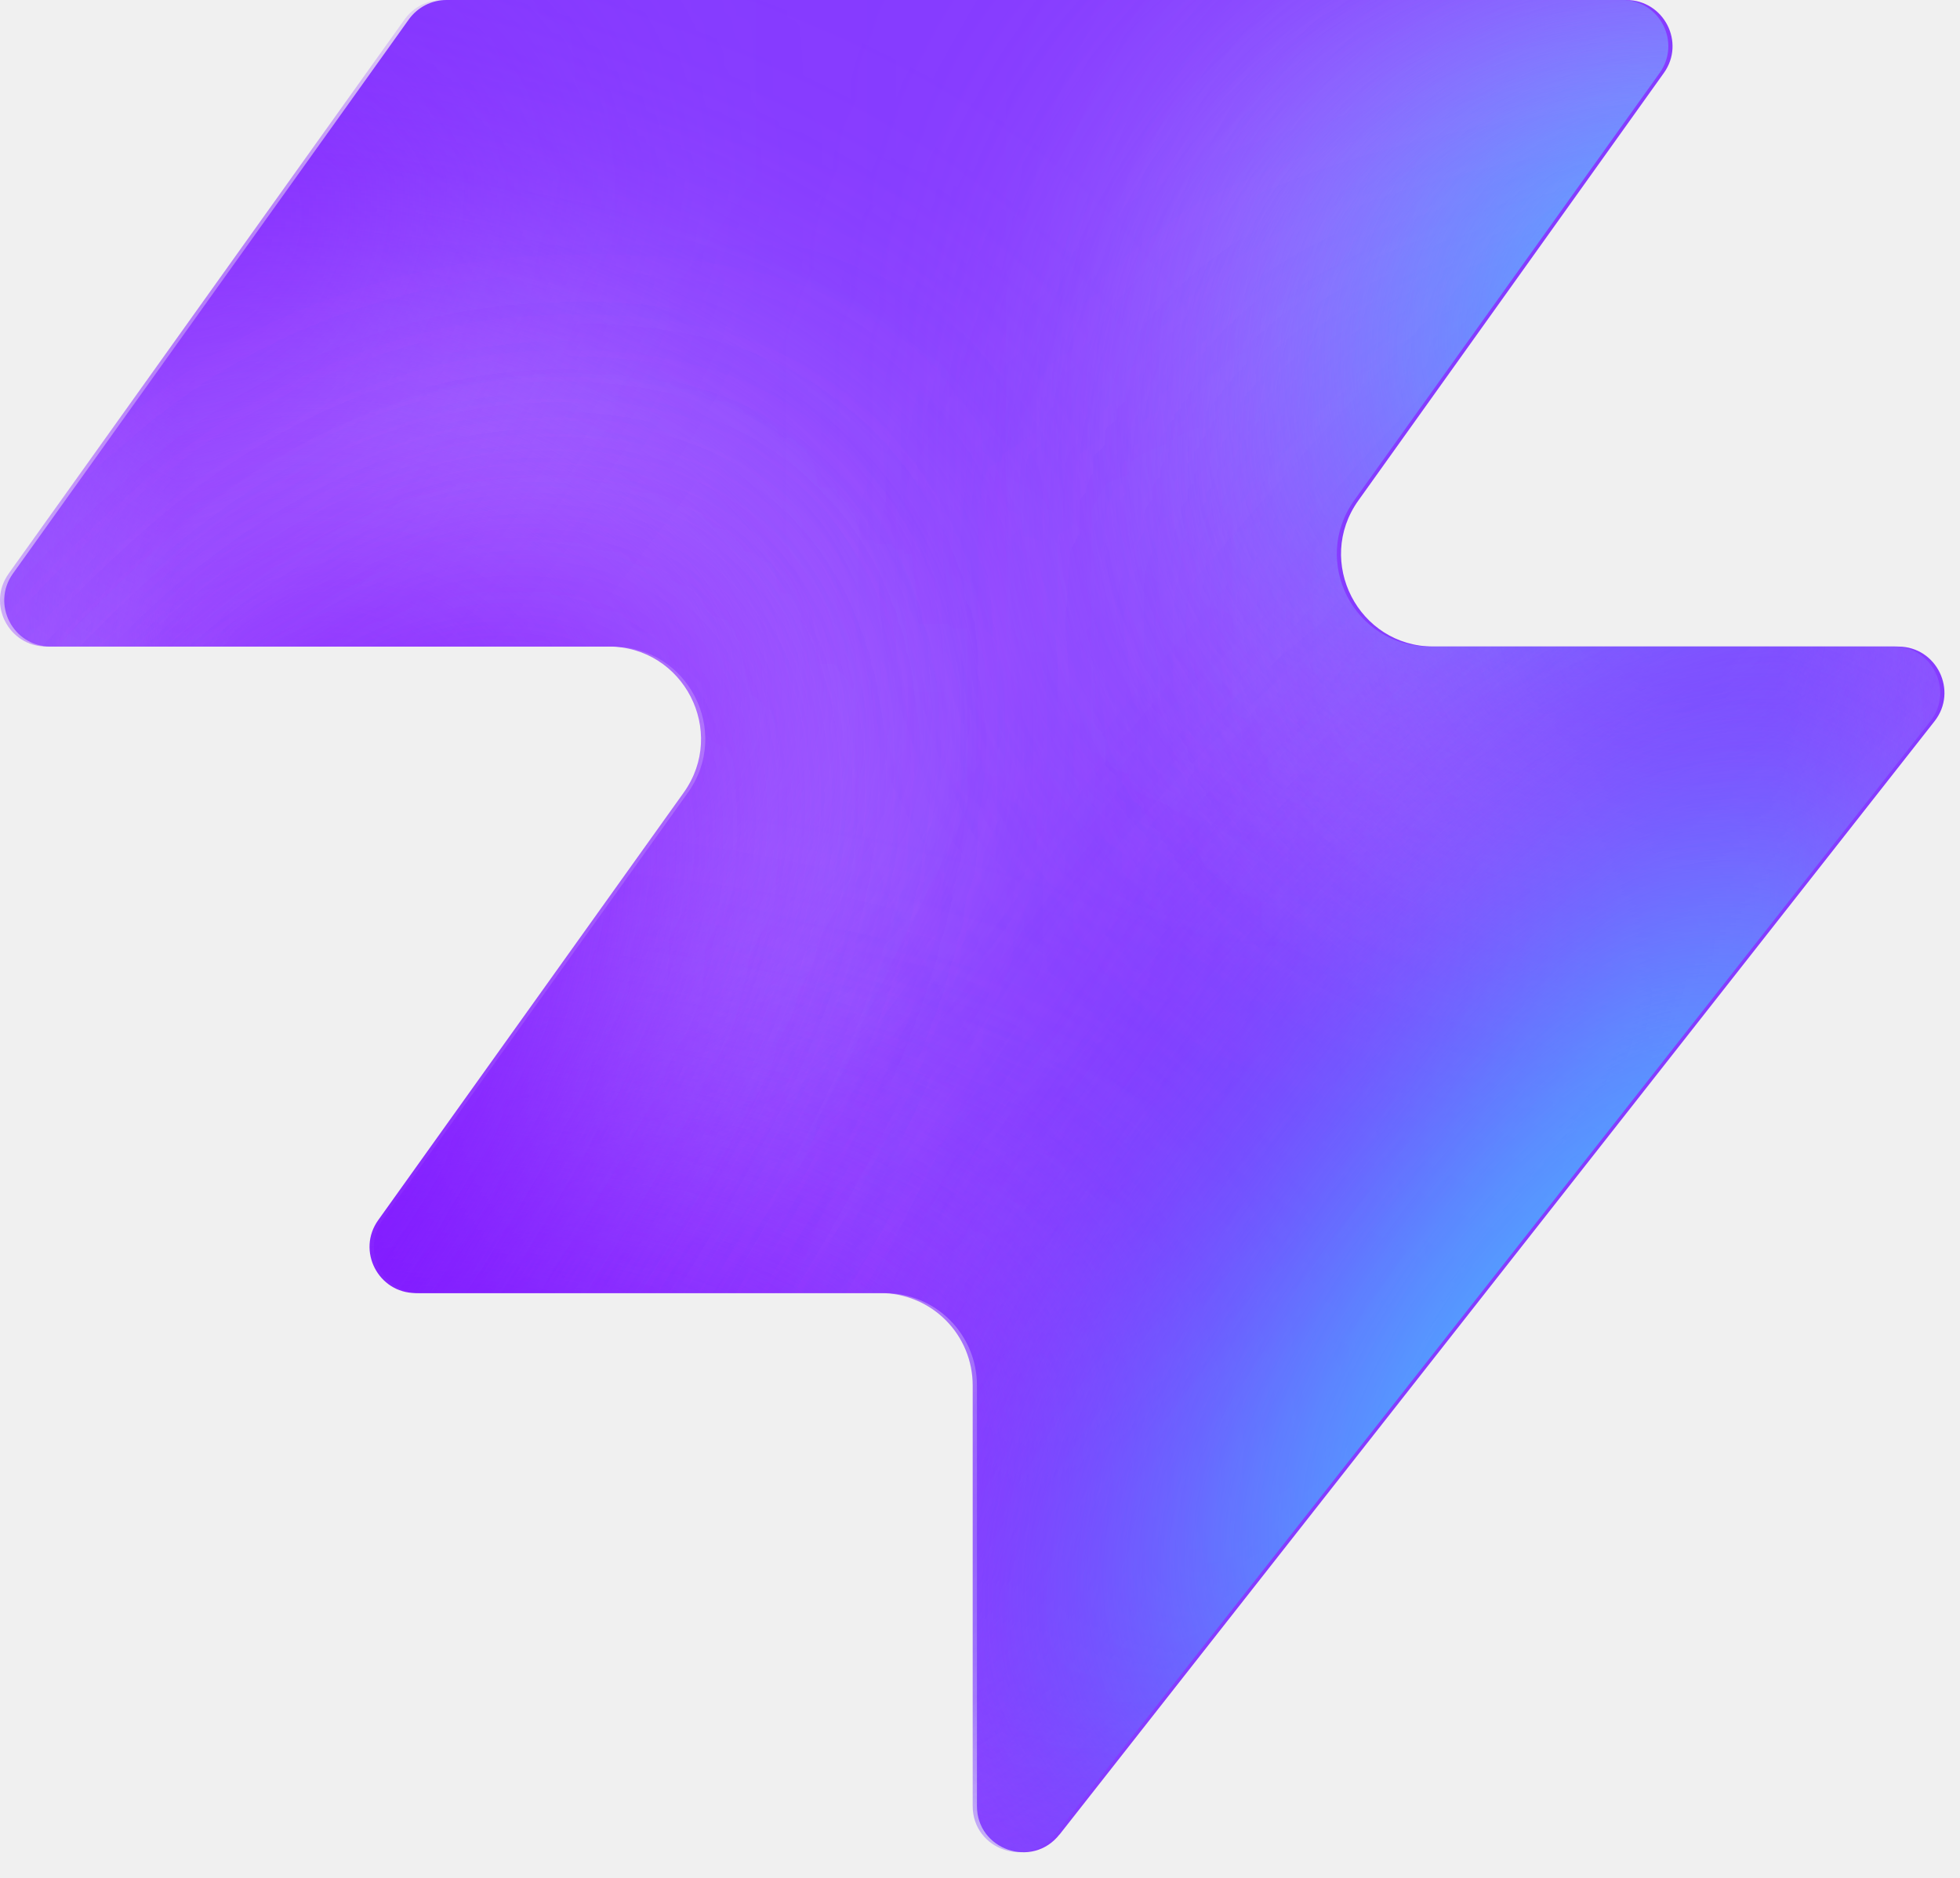
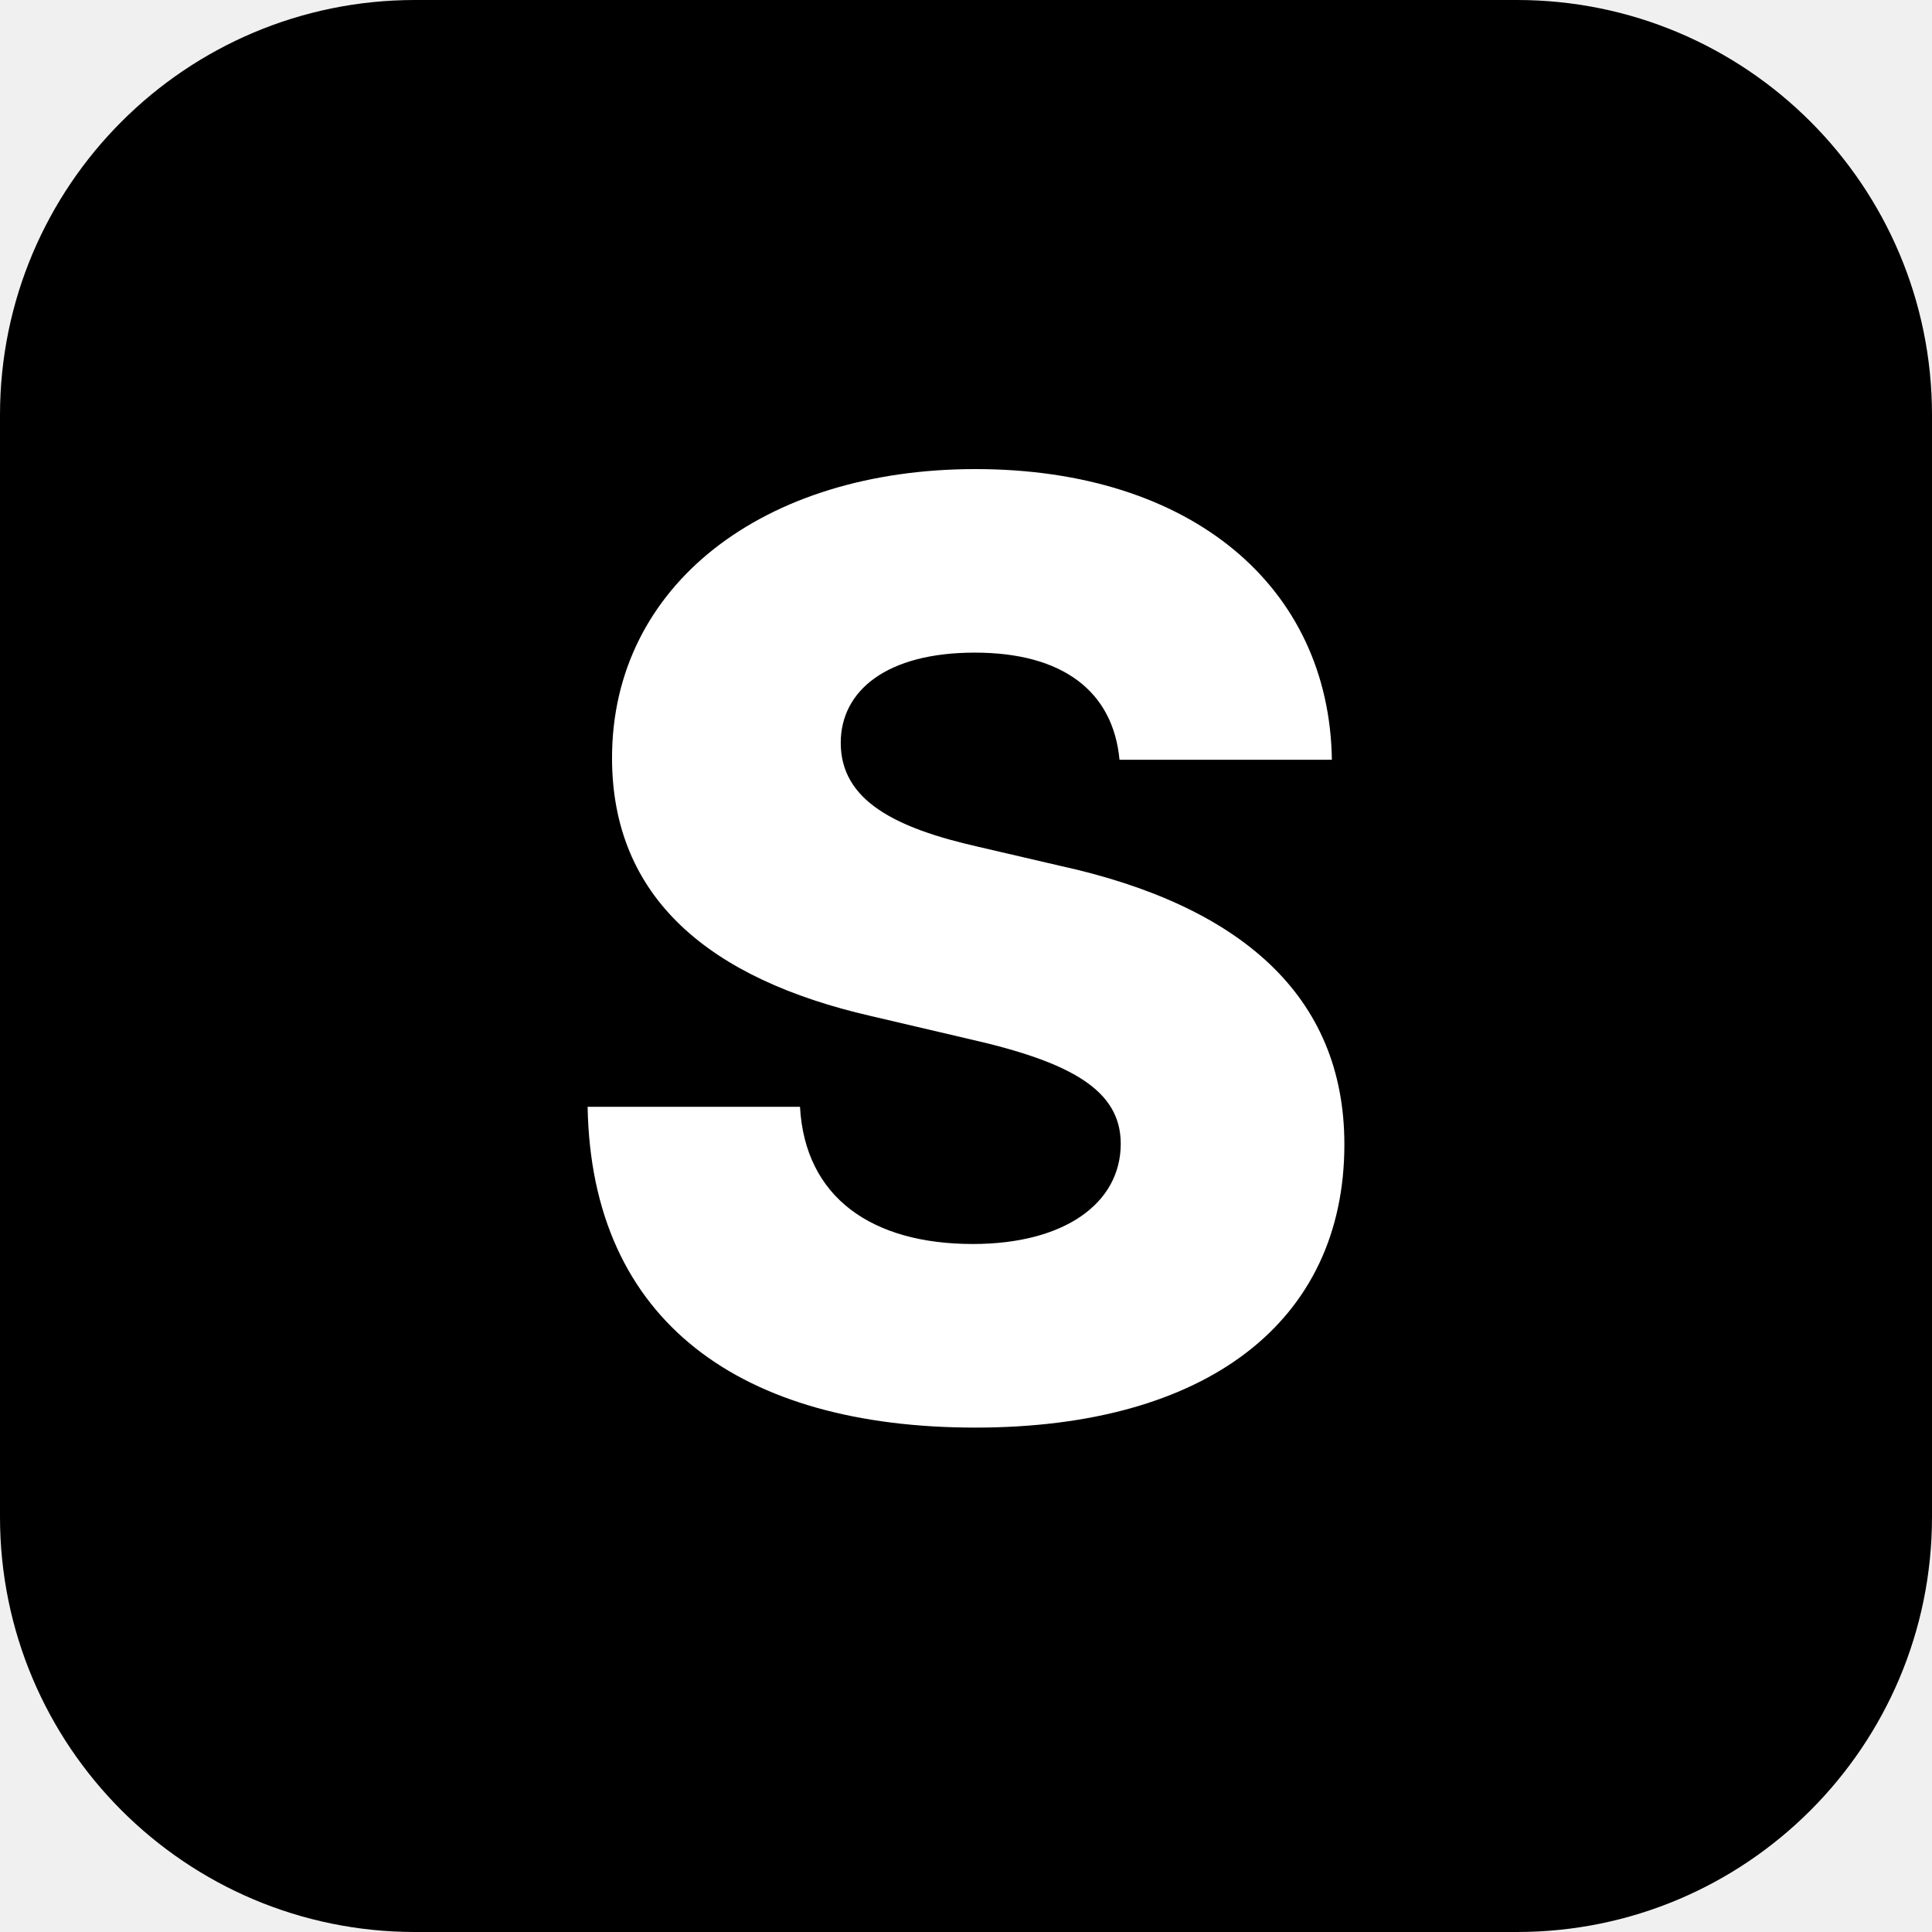
- <svg xmlns="http://www.w3.org/2000/svg" width="48" height="46" fill="none" viewBox="0 0 48 46">
-   <path fill="#863bff" d="M25.946 44.938c-.664.845-2.021.375-2.021-.698V33.937a2.26 2.26 0 0 0-2.262-2.262H10.287c-.92 0-1.456-1.04-.92-1.788l7.48-10.471c1.07-1.497 0-3.578-1.842-3.578H1.237c-.92 0-1.456-1.04-.92-1.788L10.013.474c.214-.297.556-.474.92-.474h28.894c.92 0 1.456 1.04.92 1.788l-7.48 10.471c-1.07 1.498 0 3.579 1.842 3.579h11.377c.943 0 1.473 1.088.89 1.83L25.947 44.94z" style="fill:#863bff;fill:color(display-p3 .525 .23 1);fill-opacity:1" />
-   <mask id="a" width="48" height="46" x="0" y="0" maskUnits="userSpaceOnUse" style="mask-type:alpha">
-     <path fill="#000" d="M25.842 44.938c-.664.844-2.021.375-2.021-.698V33.937a2.26 2.26 0 0 0-2.262-2.262H10.183c-.92 0-1.456-1.04-.92-1.788l7.48-10.471c1.07-1.498 0-3.579-1.842-3.579H1.133c-.92 0-1.456-1.04-.92-1.787L9.91.473c.214-.297.556-.474.92-.474h28.894c.92 0 1.456 1.04.92 1.788l-7.48 10.471c-1.07 1.498 0 3.578 1.842 3.578h11.377c.943 0 1.473 1.088.89 1.832L25.843 44.94z" style="fill:#000;fill-opacity:1" />
-   </mask>
-   <g mask="url(#a)">
-     <g filter="url(#b)">
-       <ellipse cx="5.508" cy="14.704" fill="#ede6ff" rx="5.508" ry="14.704" style="fill:#ede6ff;fill:color(display-p3 .927 .903 1);fill-opacity:1" transform="matrix(.00324 1 1 -.00324 -4.47 31.516)" />
-     </g>
-     <g filter="url(#c)">
-       <ellipse cx="10.399" cy="29.851" fill="#ede6ff" rx="10.399" ry="29.851" style="fill:#ede6ff;fill:color(display-p3 .927 .903 1);fill-opacity:1" transform="matrix(.00324 1 1 -.00324 -39.328 7.883)" />
-     </g>
-     <g filter="url(#d)">
-       <ellipse cx="5.508" cy="30.487" fill="#7e14ff" rx="5.508" ry="30.487" style="fill:#7e14ff;fill:color(display-p3 .492 .077 1);fill-opacity:1" transform="rotate(89.814 -25.913 -14.639)scale(1 -1)" />
-     </g>
-     <g filter="url(#e)">
-       <ellipse cx="5.508" cy="30.599" fill="#7e14ff" rx="5.508" ry="30.599" style="fill:#7e14ff;fill:color(display-p3 .492 .077 1);fill-opacity:1" transform="rotate(89.814 -32.644 -3.334)scale(1 -1)" />
-     </g>
-     <g filter="url(#f)">
-       <ellipse cx="5.508" cy="30.599" fill="#7e14ff" rx="5.508" ry="30.599" style="fill:#7e14ff;fill:color(display-p3 .492 .077 1);fill-opacity:1" transform="matrix(.00324 1 1 -.00324 -34.34 30.47)" />
-     </g>
-     <g filter="url(#g)">
-       <ellipse cx="14.072" cy="22.078" fill="#ede6ff" rx="14.072" ry="22.078" style="fill:#ede6ff;fill:color(display-p3 .927 .903 1);fill-opacity:1" transform="rotate(93.35 24.506 48.493)scale(-1 1)" />
-     </g>
-     <g filter="url(#h)">
-       <ellipse cx="3.47" cy="21.501" fill="#7e14ff" rx="3.47" ry="21.501" style="fill:#7e14ff;fill:color(display-p3 .492 .077 1);fill-opacity:1" transform="rotate(89.009 28.708 47.59)scale(-1 1)" />
-     </g>
-     <g filter="url(#i)">
-       <ellipse cx="3.47" cy="21.501" fill="#7e14ff" rx="3.47" ry="21.501" style="fill:#7e14ff;fill:color(display-p3 .492 .077 1);fill-opacity:1" transform="rotate(89.009 28.708 47.59)scale(-1 1)" />
-     </g>
-     <g filter="url(#j)">
-       <ellipse cx=".387" cy="8.972" fill="#7e14ff" rx="4.407" ry="29.108" style="fill:#7e14ff;fill:color(display-p3 .492 .077 1);fill-opacity:1" transform="rotate(39.51 .387 8.972)" />
-     </g>
-     <g filter="url(#k)">
-       <ellipse cx="47.523" cy="-6.092" fill="#7e14ff" rx="4.407" ry="29.108" style="fill:#7e14ff;fill:color(display-p3 .492 .077 1);fill-opacity:1" transform="rotate(37.892 47.523 -6.092)" />
-     </g>
-     <g filter="url(#l)">
-       <ellipse cx="41.412" cy="6.333" fill="#47bfff" rx="5.971" ry="9.665" style="fill:#47bfff;fill:color(display-p3 .28 .748 1);fill-opacity:1" transform="rotate(37.892 41.412 6.333)" />
-     </g>
-     <g filter="url(#m)">
-       <ellipse cx="-1.879" cy="38.332" fill="#7e14ff" rx="4.407" ry="29.108" style="fill:#7e14ff;fill:color(display-p3 .492 .077 1);fill-opacity:1" transform="rotate(37.892 -1.88 38.332)" />
-     </g>
-     <g filter="url(#n)">
-       <ellipse cx="-1.879" cy="38.332" fill="#7e14ff" rx="4.407" ry="29.108" style="fill:#7e14ff;fill:color(display-p3 .492 .077 1);fill-opacity:1" transform="rotate(37.892 -1.88 38.332)" />
-     </g>
-     <g filter="url(#o)">
-       <ellipse cx="35.651" cy="29.907" fill="#7e14ff" rx="4.407" ry="29.108" style="fill:#7e14ff;fill:color(display-p3 .492 .077 1);fill-opacity:1" transform="rotate(37.892 35.651 29.907)" />
-     </g>
-     <g filter="url(#p)">
-       <ellipse cx="38.418" cy="32.4" fill="#47bfff" rx="5.971" ry="15.297" style="fill:#47bfff;fill:color(display-p3 .28 .748 1);fill-opacity:1" transform="rotate(37.892 38.418 32.4)" />
-     </g>
-   </g>
-   <defs>
-     <filter id="b" width="60.045" height="41.654" x="-19.77" y="16.149" color-interpolation-filters="sRGB" filterUnits="userSpaceOnUse">
-       <feFlood flood-opacity="0" result="BackgroundImageFix" />
-       <feBlend in="SourceGraphic" in2="BackgroundImageFix" result="shape" />
-       <feGaussianBlur result="effect1_foregroundBlur_2002_17158" stdDeviation="7.659" />
-     </filter>
-     <filter id="c" width="90.34" height="51.437" x="-54.613" y="-7.533" color-interpolation-filters="sRGB" filterUnits="userSpaceOnUse">
-       <feFlood flood-opacity="0" result="BackgroundImageFix" />
-       <feBlend in="SourceGraphic" in2="BackgroundImageFix" result="shape" />
-       <feGaussianBlur result="effect1_foregroundBlur_2002_17158" stdDeviation="7.659" />
-     </filter>
-     <filter id="d" width="79.355" height="29.4" x="-49.64" y="2.03" color-interpolation-filters="sRGB" filterUnits="userSpaceOnUse">
-       <feFlood flood-opacity="0" result="BackgroundImageFix" />
-       <feBlend in="SourceGraphic" in2="BackgroundImageFix" result="shape" />
-       <feGaussianBlur result="effect1_foregroundBlur_2002_17158" stdDeviation="4.596" />
-     </filter>
-     <filter id="e" width="79.579" height="29.4" x="-45.045" y="20.029" color-interpolation-filters="sRGB" filterUnits="userSpaceOnUse">
-       <feFlood flood-opacity="0" result="BackgroundImageFix" />
-       <feBlend in="SourceGraphic" in2="BackgroundImageFix" result="shape" />
-       <feGaussianBlur result="effect1_foregroundBlur_2002_17158" stdDeviation="4.596" />
-     </filter>
-     <filter id="f" width="79.579" height="29.4" x="-43.513" y="21.178" color-interpolation-filters="sRGB" filterUnits="userSpaceOnUse">
-       <feFlood flood-opacity="0" result="BackgroundImageFix" />
-       <feBlend in="SourceGraphic" in2="BackgroundImageFix" result="shape" />
-       <feGaussianBlur result="effect1_foregroundBlur_2002_17158" stdDeviation="4.596" />
-     </filter>
-     <filter id="g" width="74.749" height="58.852" x="15.756" y="-17.901" color-interpolation-filters="sRGB" filterUnits="userSpaceOnUse">
-       <feFlood flood-opacity="0" result="BackgroundImageFix" />
-       <feBlend in="SourceGraphic" in2="BackgroundImageFix" result="shape" />
-       <feGaussianBlur result="effect1_foregroundBlur_2002_17158" stdDeviation="7.659" />
-     </filter>
-     <filter id="h" width="61.377" height="25.362" x="23.548" y="2.284" color-interpolation-filters="sRGB" filterUnits="userSpaceOnUse">
-       <feFlood flood-opacity="0" result="BackgroundImageFix" />
-       <feBlend in="SourceGraphic" in2="BackgroundImageFix" result="shape" />
-       <feGaussianBlur result="effect1_foregroundBlur_2002_17158" stdDeviation="4.596" />
-     </filter>
-     <filter id="i" width="61.377" height="25.362" x="23.548" y="2.284" color-interpolation-filters="sRGB" filterUnits="userSpaceOnUse">
-       <feFlood flood-opacity="0" result="BackgroundImageFix" />
-       <feBlend in="SourceGraphic" in2="BackgroundImageFix" result="shape" />
-       <feGaussianBlur result="effect1_foregroundBlur_2002_17158" stdDeviation="4.596" />
-     </filter>
-     <filter id="j" width="56.045" height="63.649" x="-27.636" y="-22.853" color-interpolation-filters="sRGB" filterUnits="userSpaceOnUse">
-       <feFlood flood-opacity="0" result="BackgroundImageFix" />
-       <feBlend in="SourceGraphic" in2="BackgroundImageFix" result="shape" />
-       <feGaussianBlur result="effect1_foregroundBlur_2002_17158" stdDeviation="4.596" />
-     </filter>
-     <filter id="k" width="54.814" height="64.646" x="20.116" y="-38.415" color-interpolation-filters="sRGB" filterUnits="userSpaceOnUse">
-       <feFlood flood-opacity="0" result="BackgroundImageFix" />
-       <feBlend in="SourceGraphic" in2="BackgroundImageFix" result="shape" />
-       <feGaussianBlur result="effect1_foregroundBlur_2002_17158" stdDeviation="4.596" />
-     </filter>
-     <filter id="l" width="33.541" height="35.313" x="24.641" y="-11.323" color-interpolation-filters="sRGB" filterUnits="userSpaceOnUse">
-       <feFlood flood-opacity="0" result="BackgroundImageFix" />
-       <feBlend in="SourceGraphic" in2="BackgroundImageFix" result="shape" />
-       <feGaussianBlur result="effect1_foregroundBlur_2002_17158" stdDeviation="4.596" />
-     </filter>
-     <filter id="m" width="54.814" height="64.646" x="-29.286" y="6.009" color-interpolation-filters="sRGB" filterUnits="userSpaceOnUse">
-       <feFlood flood-opacity="0" result="BackgroundImageFix" />
-       <feBlend in="SourceGraphic" in2="BackgroundImageFix" result="shape" />
-       <feGaussianBlur result="effect1_foregroundBlur_2002_17158" stdDeviation="4.596" />
-     </filter>
-     <filter id="n" width="54.814" height="64.646" x="-29.286" y="6.009" color-interpolation-filters="sRGB" filterUnits="userSpaceOnUse">
-       <feFlood flood-opacity="0" result="BackgroundImageFix" />
-       <feBlend in="SourceGraphic" in2="BackgroundImageFix" result="shape" />
-       <feGaussianBlur result="effect1_foregroundBlur_2002_17158" stdDeviation="4.596" />
-     </filter>
-     <filter id="o" width="54.814" height="64.646" x="8.244" y="-2.416" color-interpolation-filters="sRGB" filterUnits="userSpaceOnUse">
-       <feFlood flood-opacity="0" result="BackgroundImageFix" />
-       <feBlend in="SourceGraphic" in2="BackgroundImageFix" result="shape" />
-       <feGaussianBlur result="effect1_foregroundBlur_2002_17158" stdDeviation="4.596" />
-     </filter>
-     <filter id="p" width="39.409" height="43.623" x="18.713" y="10.588" color-interpolation-filters="sRGB" filterUnits="userSpaceOnUse">
-       <feFlood flood-opacity="0" result="BackgroundImageFix" />
-       <feBlend in="SourceGraphic" in2="BackgroundImageFix" result="shape" />
-       <feGaussianBlur result="effect1_foregroundBlur_2002_17158" stdDeviation="4.596" />
-     </filter>
-   </defs>
+ <svg xmlns="http://www.w3.org/2000/svg" viewBox="0 0 512 512">
+   <rect width="512" height="512" rx="110" fill="#000000" />
+   <text x="256" y="375" font-family="system-ui, -apple-system, sans-serif" font-size="340" font-weight="800" fill="#ffffff" text-anchor="middle">S</text>
</svg>
